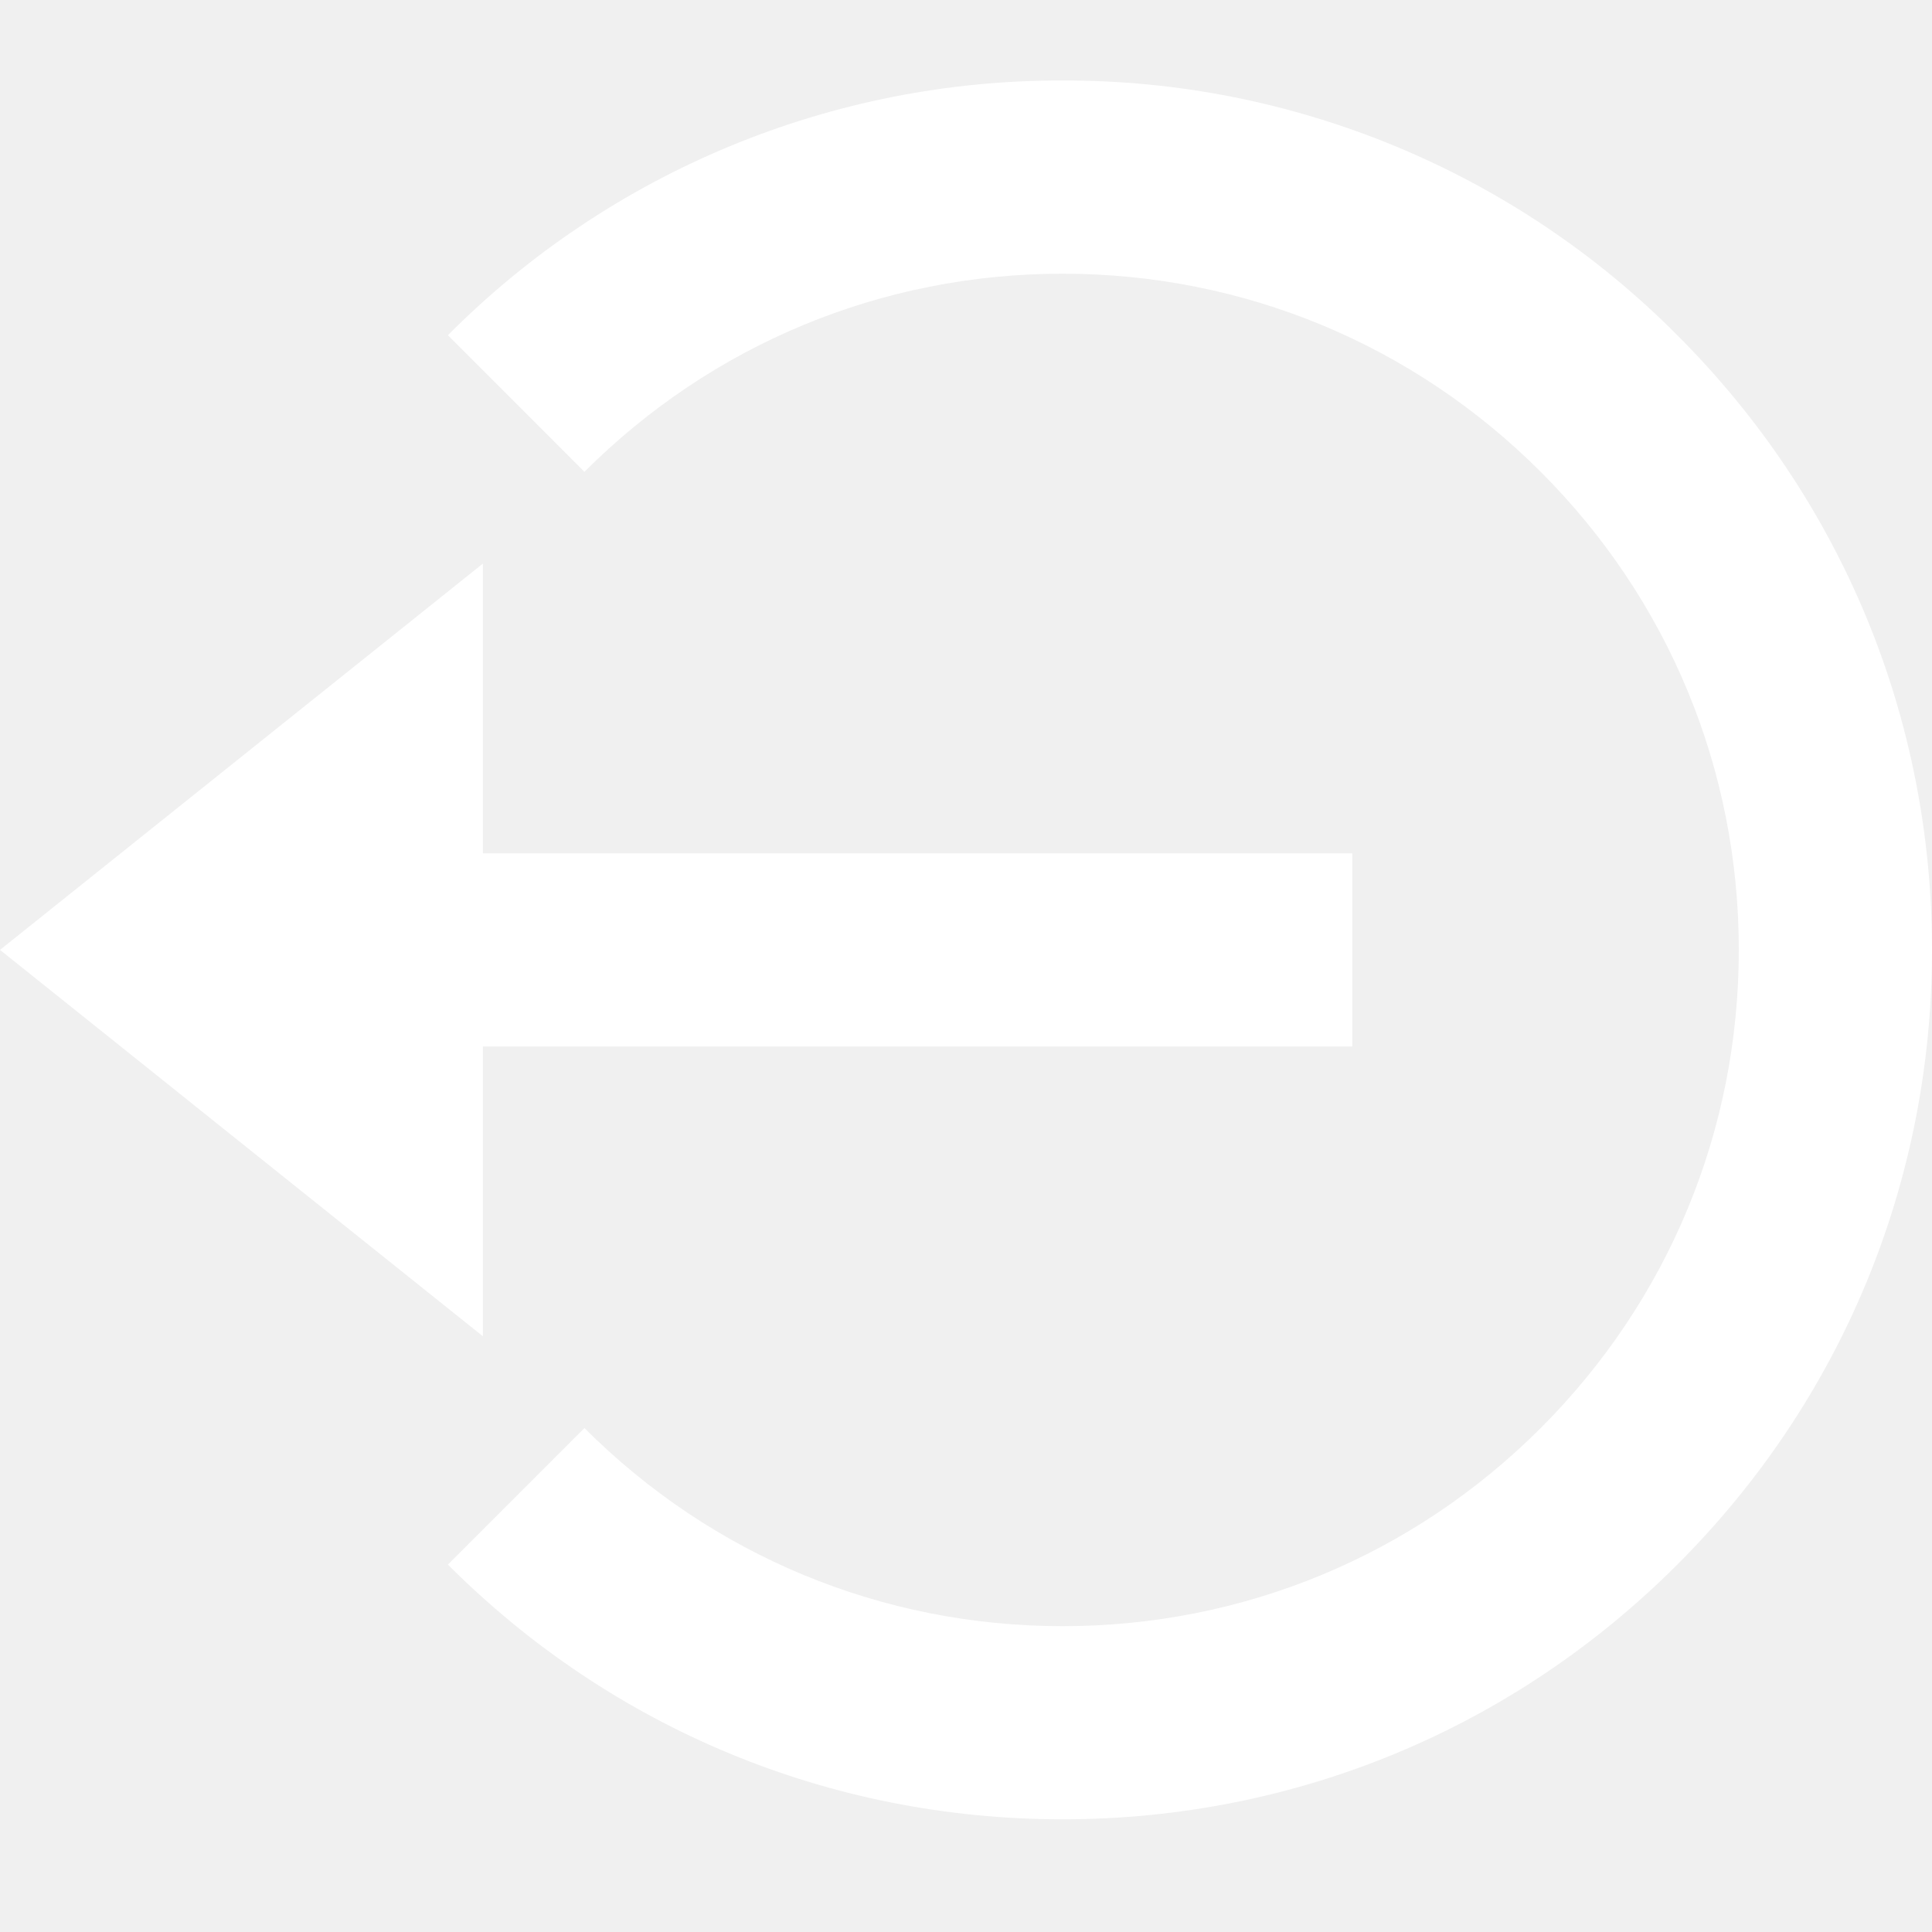
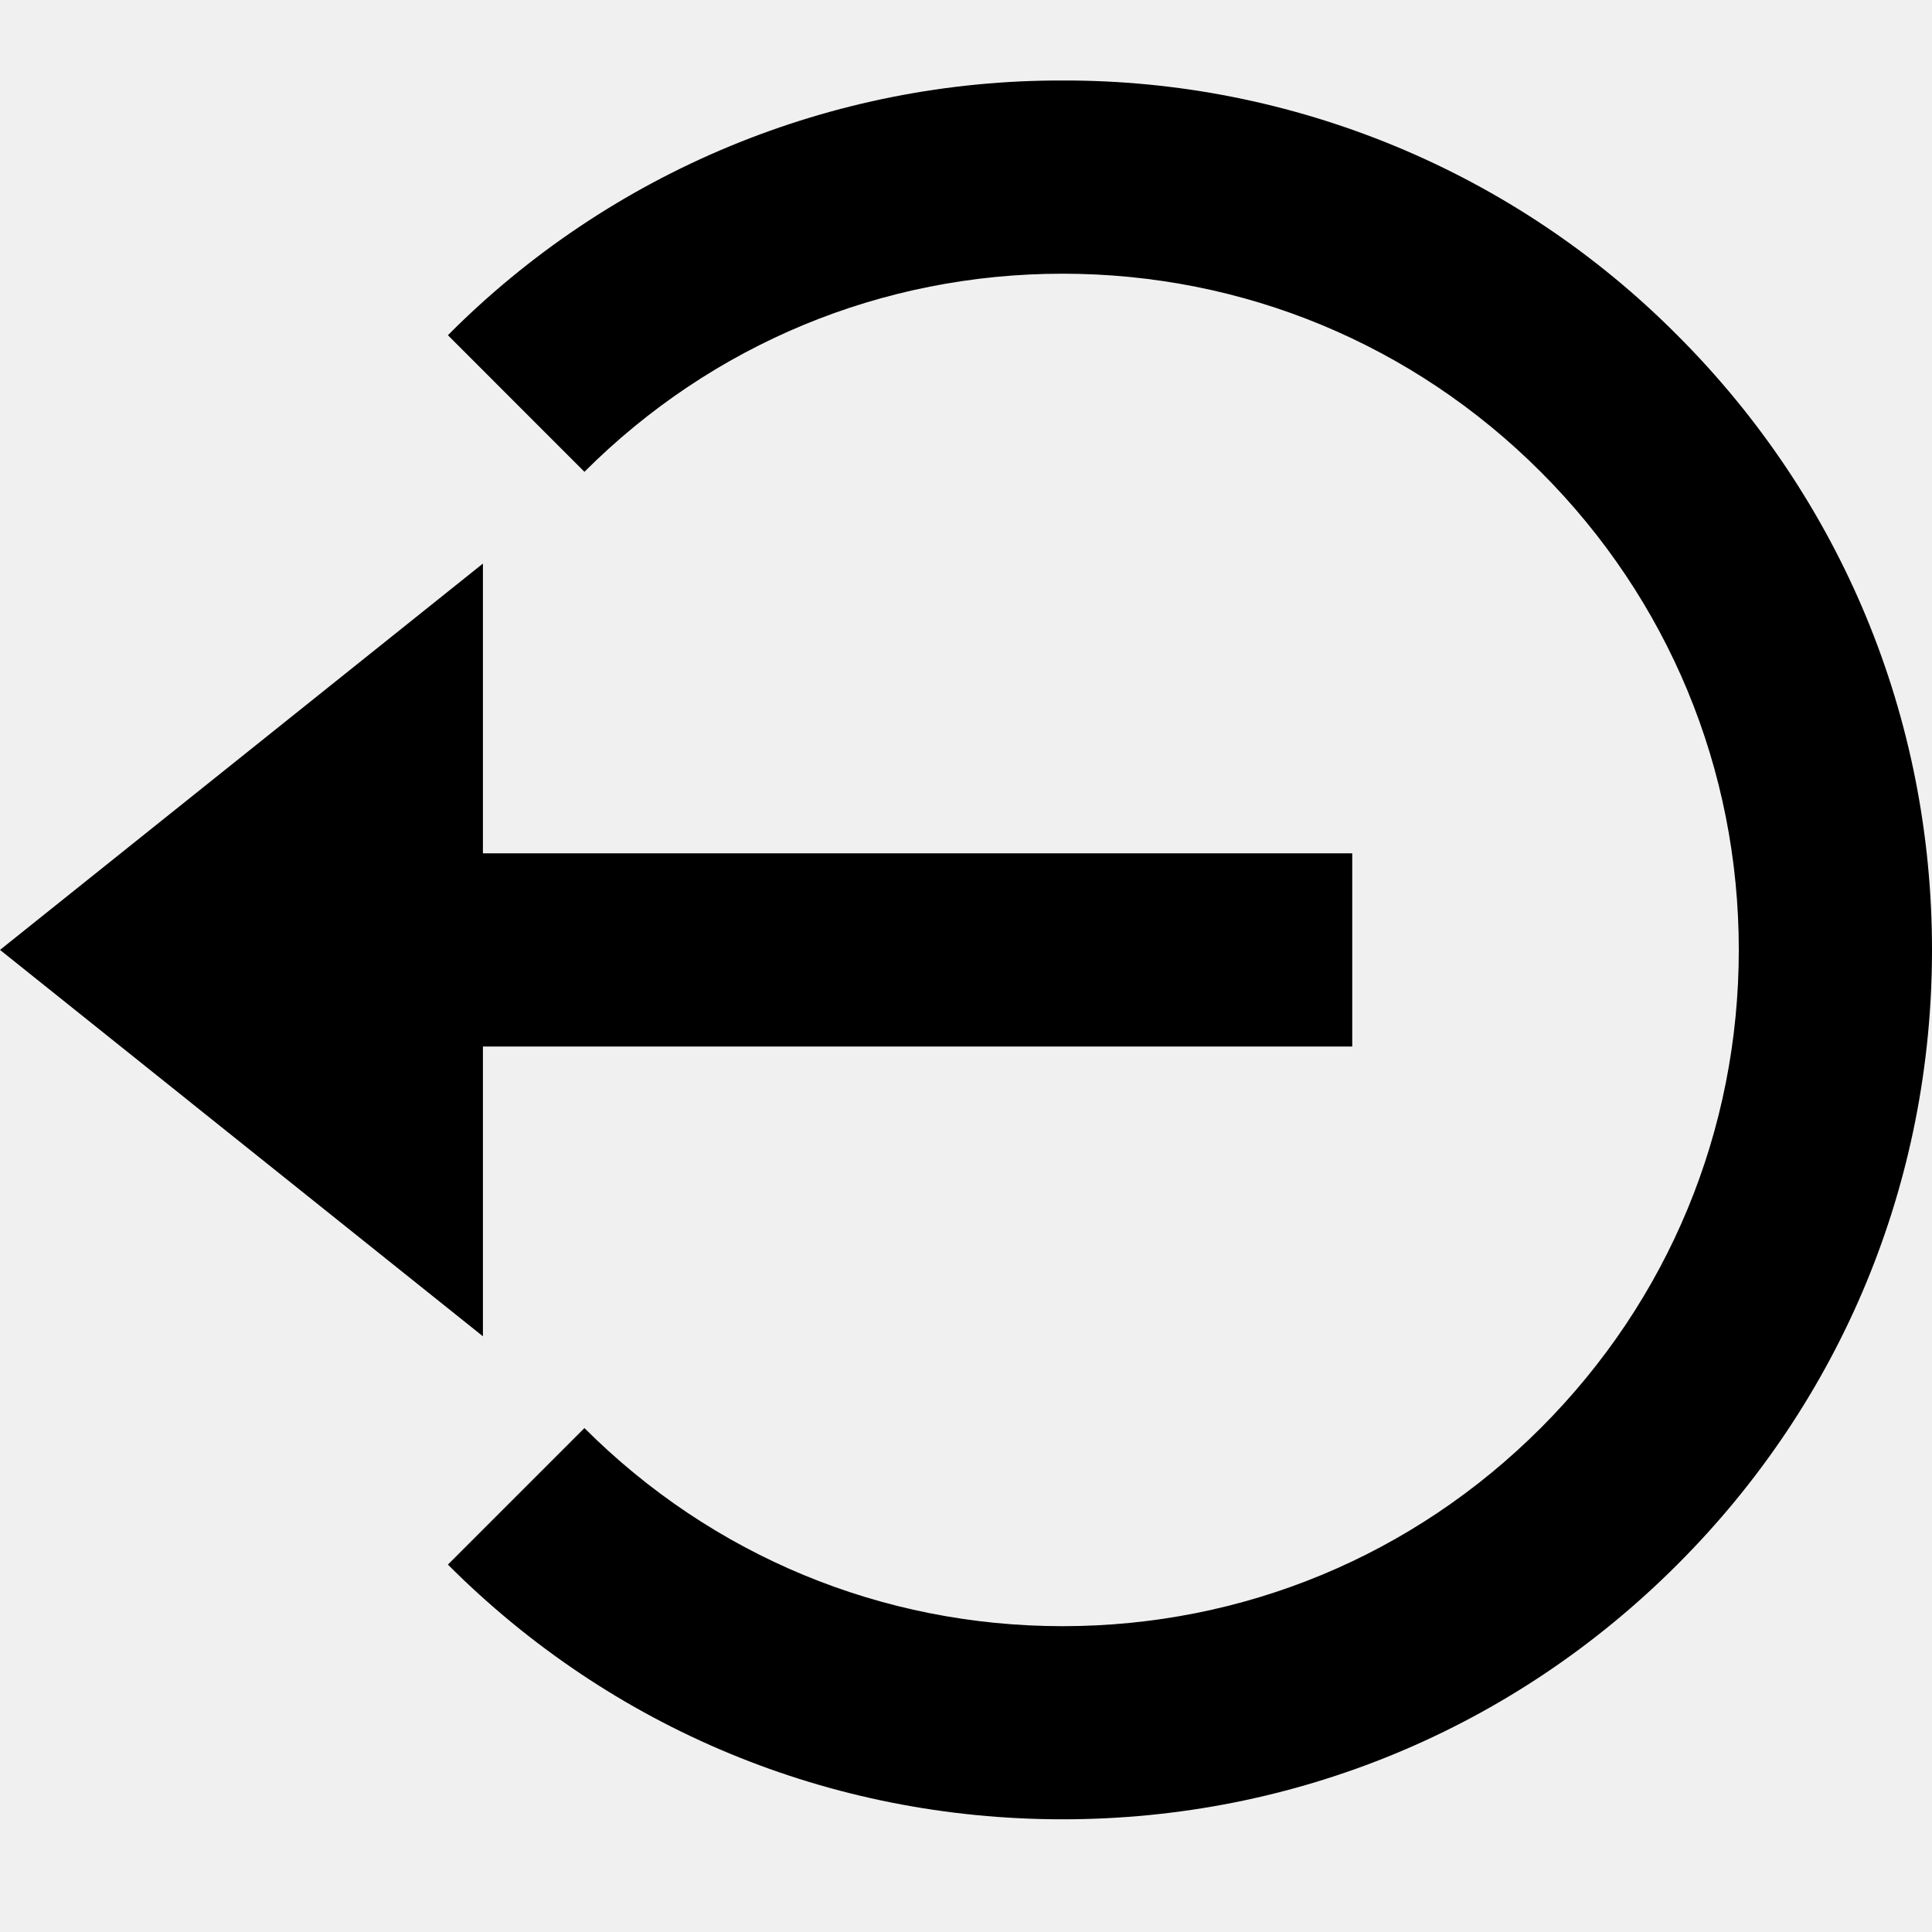
<svg xmlns="http://www.w3.org/2000/svg" width="24" height="24" viewBox="0 0 24 24" fill="none">
-   <path d="M9.065 1.817C10.376 1.274 11.781 0.996 13.2 1C14.619 0.996 16.024 1.274 17.335 1.817C18.646 2.36 19.836 3.158 20.836 4.164C22.876 6.203 24 8.914 24 11.8C24 14.686 22.876 17.398 20.836 19.436C18.797 21.476 16.086 22.6 13.2 22.6C10.314 22.6 7.602 21.476 5.564 19.436L7.26 17.74C8.847 19.326 10.956 20.201 13.2 20.201C15.444 20.201 17.553 19.326 19.139 17.74C20.726 16.153 21.6 14.044 21.6 11.8C21.6 9.556 20.726 7.447 19.139 5.861C17.553 4.275 15.444 3.4 13.2 3.4C10.956 3.4 8.847 4.275 7.26 5.861L5.564 4.164C6.564 3.158 7.754 2.36 9.065 1.817Z" fill="white" />
-   <path d="M5.999 16.6L0 11.8L5.999 7.001V10.6H16.798V13H5.999V16.6Z" fill="white" />
+   <path d="M9.065 1.817C10.376 1.274 11.781 0.996 13.2 1C14.619 0.996 16.024 1.274 17.335 1.817C18.646 2.36 19.836 3.158 20.836 4.164C22.876 6.203 24 8.914 24 11.8C24 14.686 22.876 17.398 20.836 19.436C18.797 21.476 16.086 22.6 13.2 22.6C10.314 22.6 7.602 21.476 5.564 19.436L7.26 17.74C8.847 19.326 10.956 20.201 13.2 20.201C15.444 20.201 17.553 19.326 19.139 17.74C20.726 16.153 21.6 14.044 21.6 11.8C21.6 9.556 20.726 7.447 19.139 5.861C17.553 4.275 15.444 3.4 13.2 3.4C10.956 3.4 8.847 4.275 7.26 5.861L5.564 4.164C6.564 3.158 7.754 2.36 9.065 1.817Z" fill="currentColor" />
+   <path d="M5.999 16.6L0 11.8L5.999 7.001V10.6H16.798V13H5.999V16.6Z" fill="currentColor" />
</svg>
